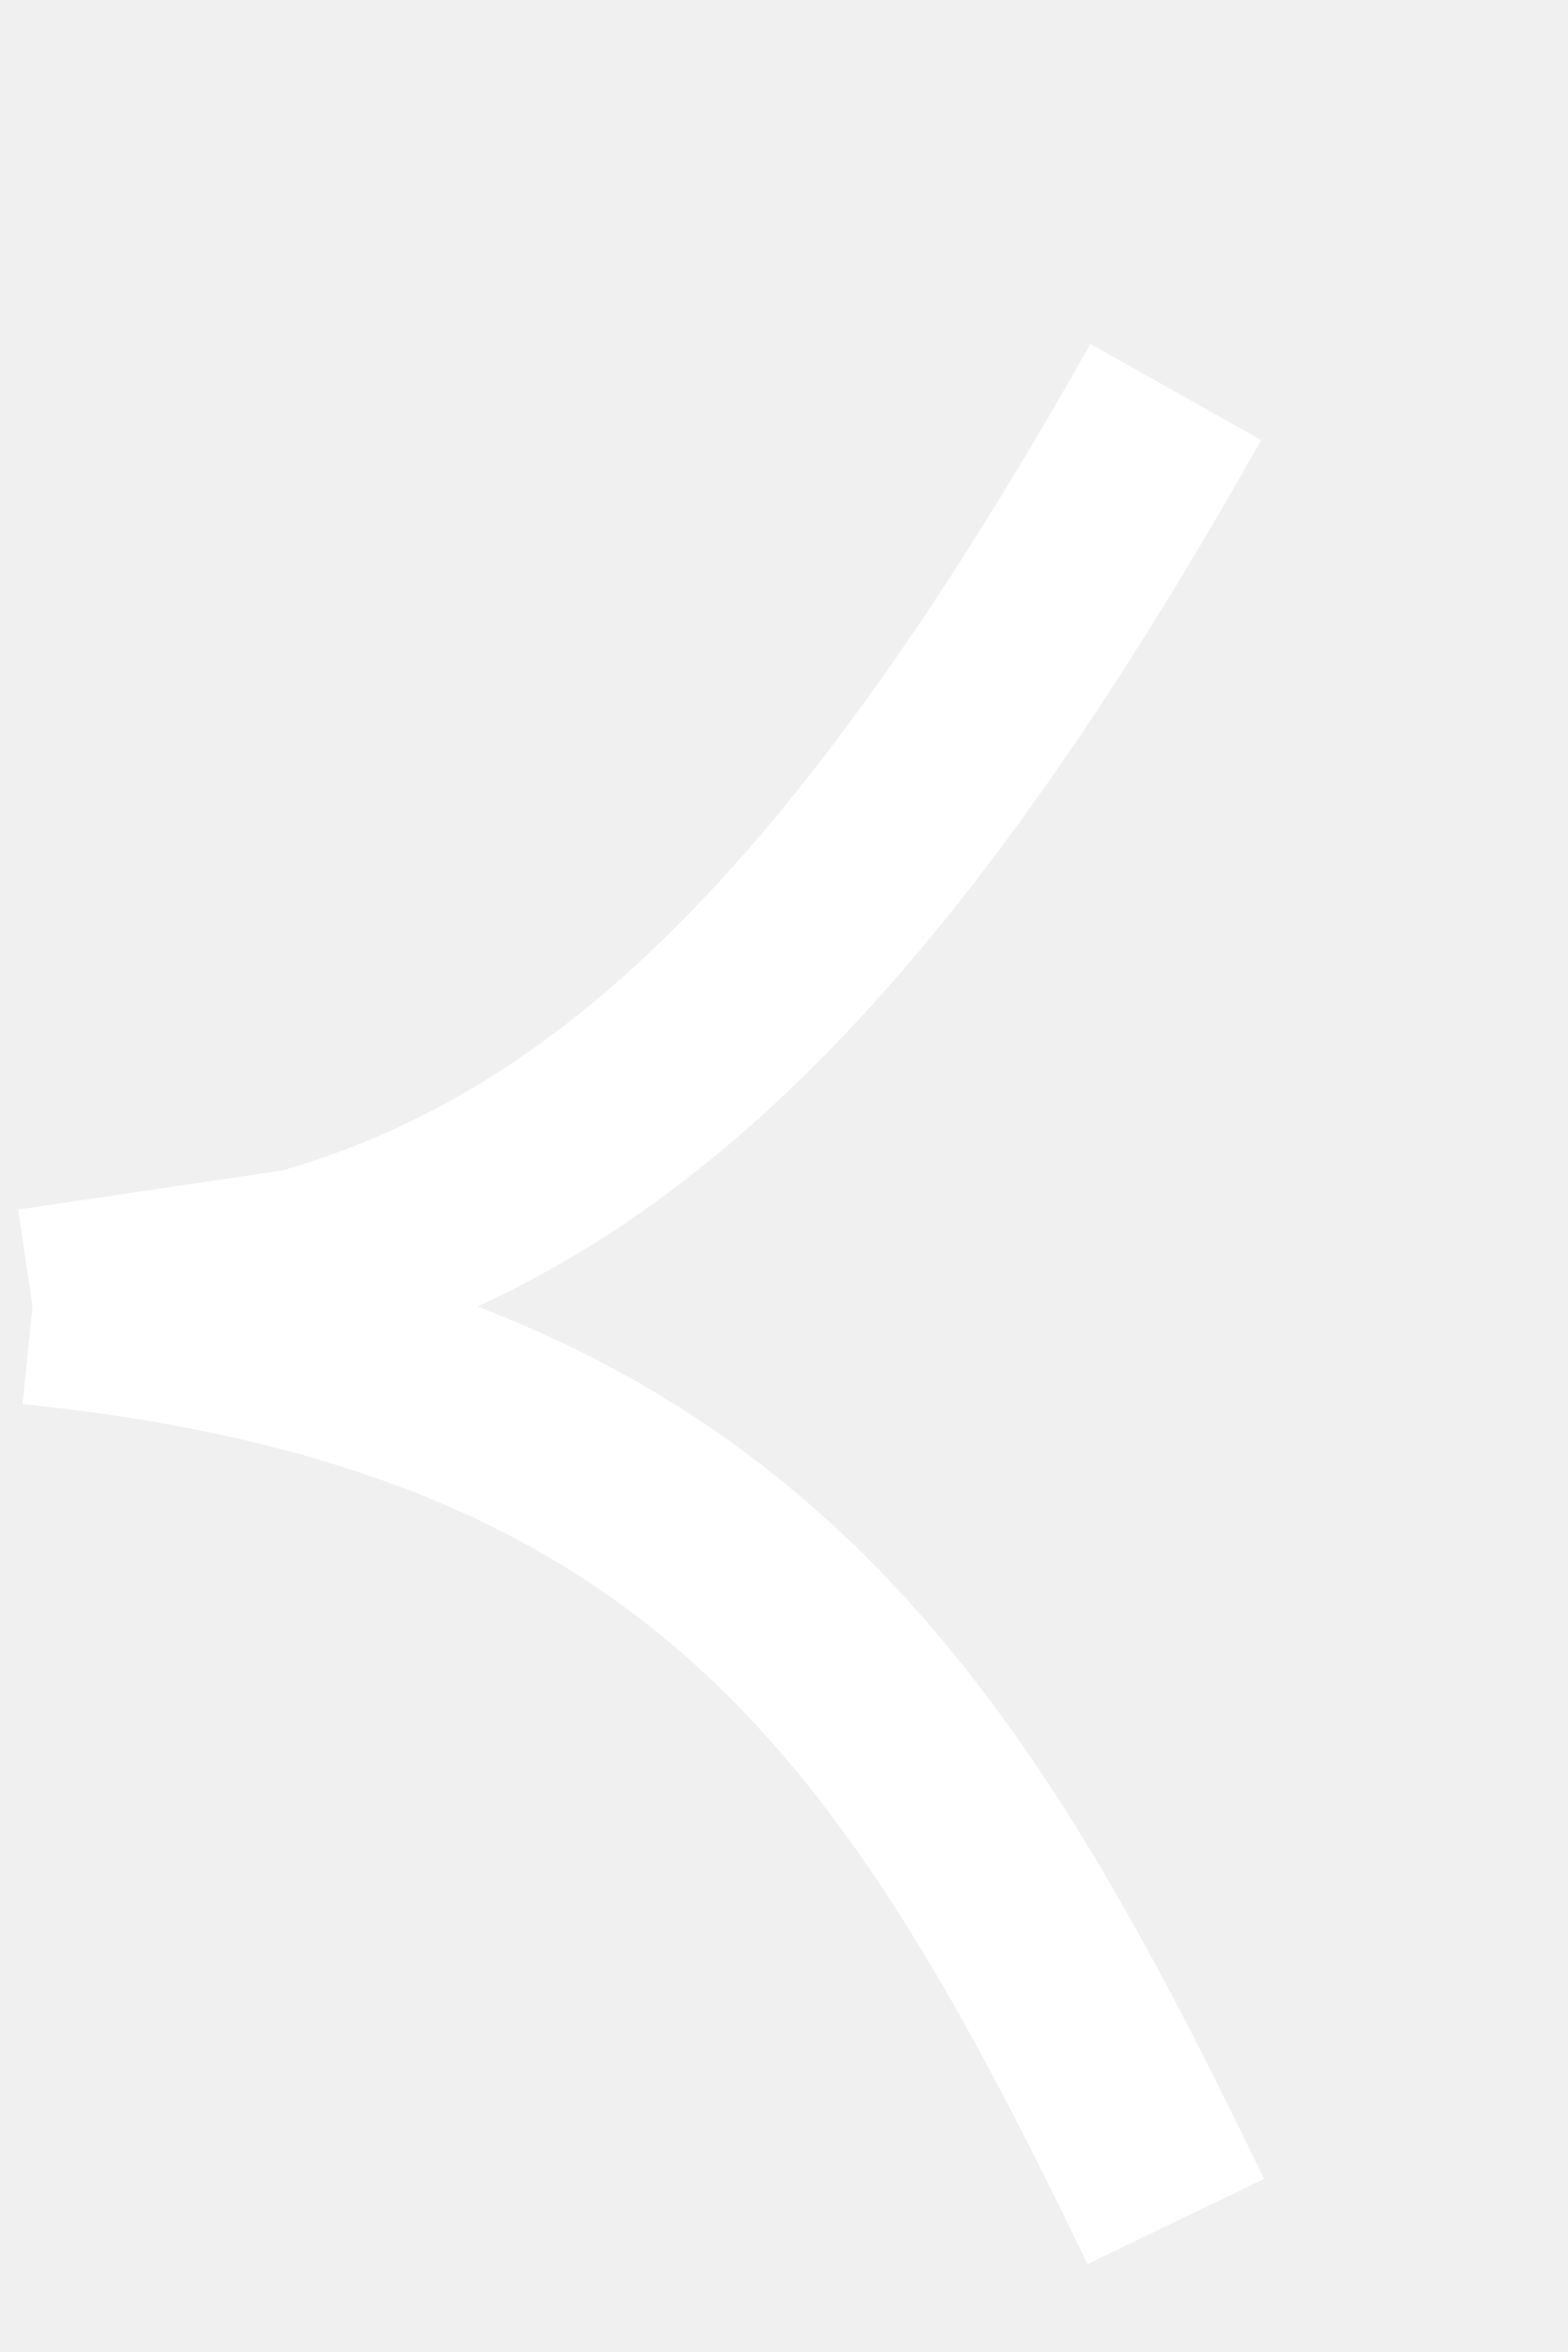
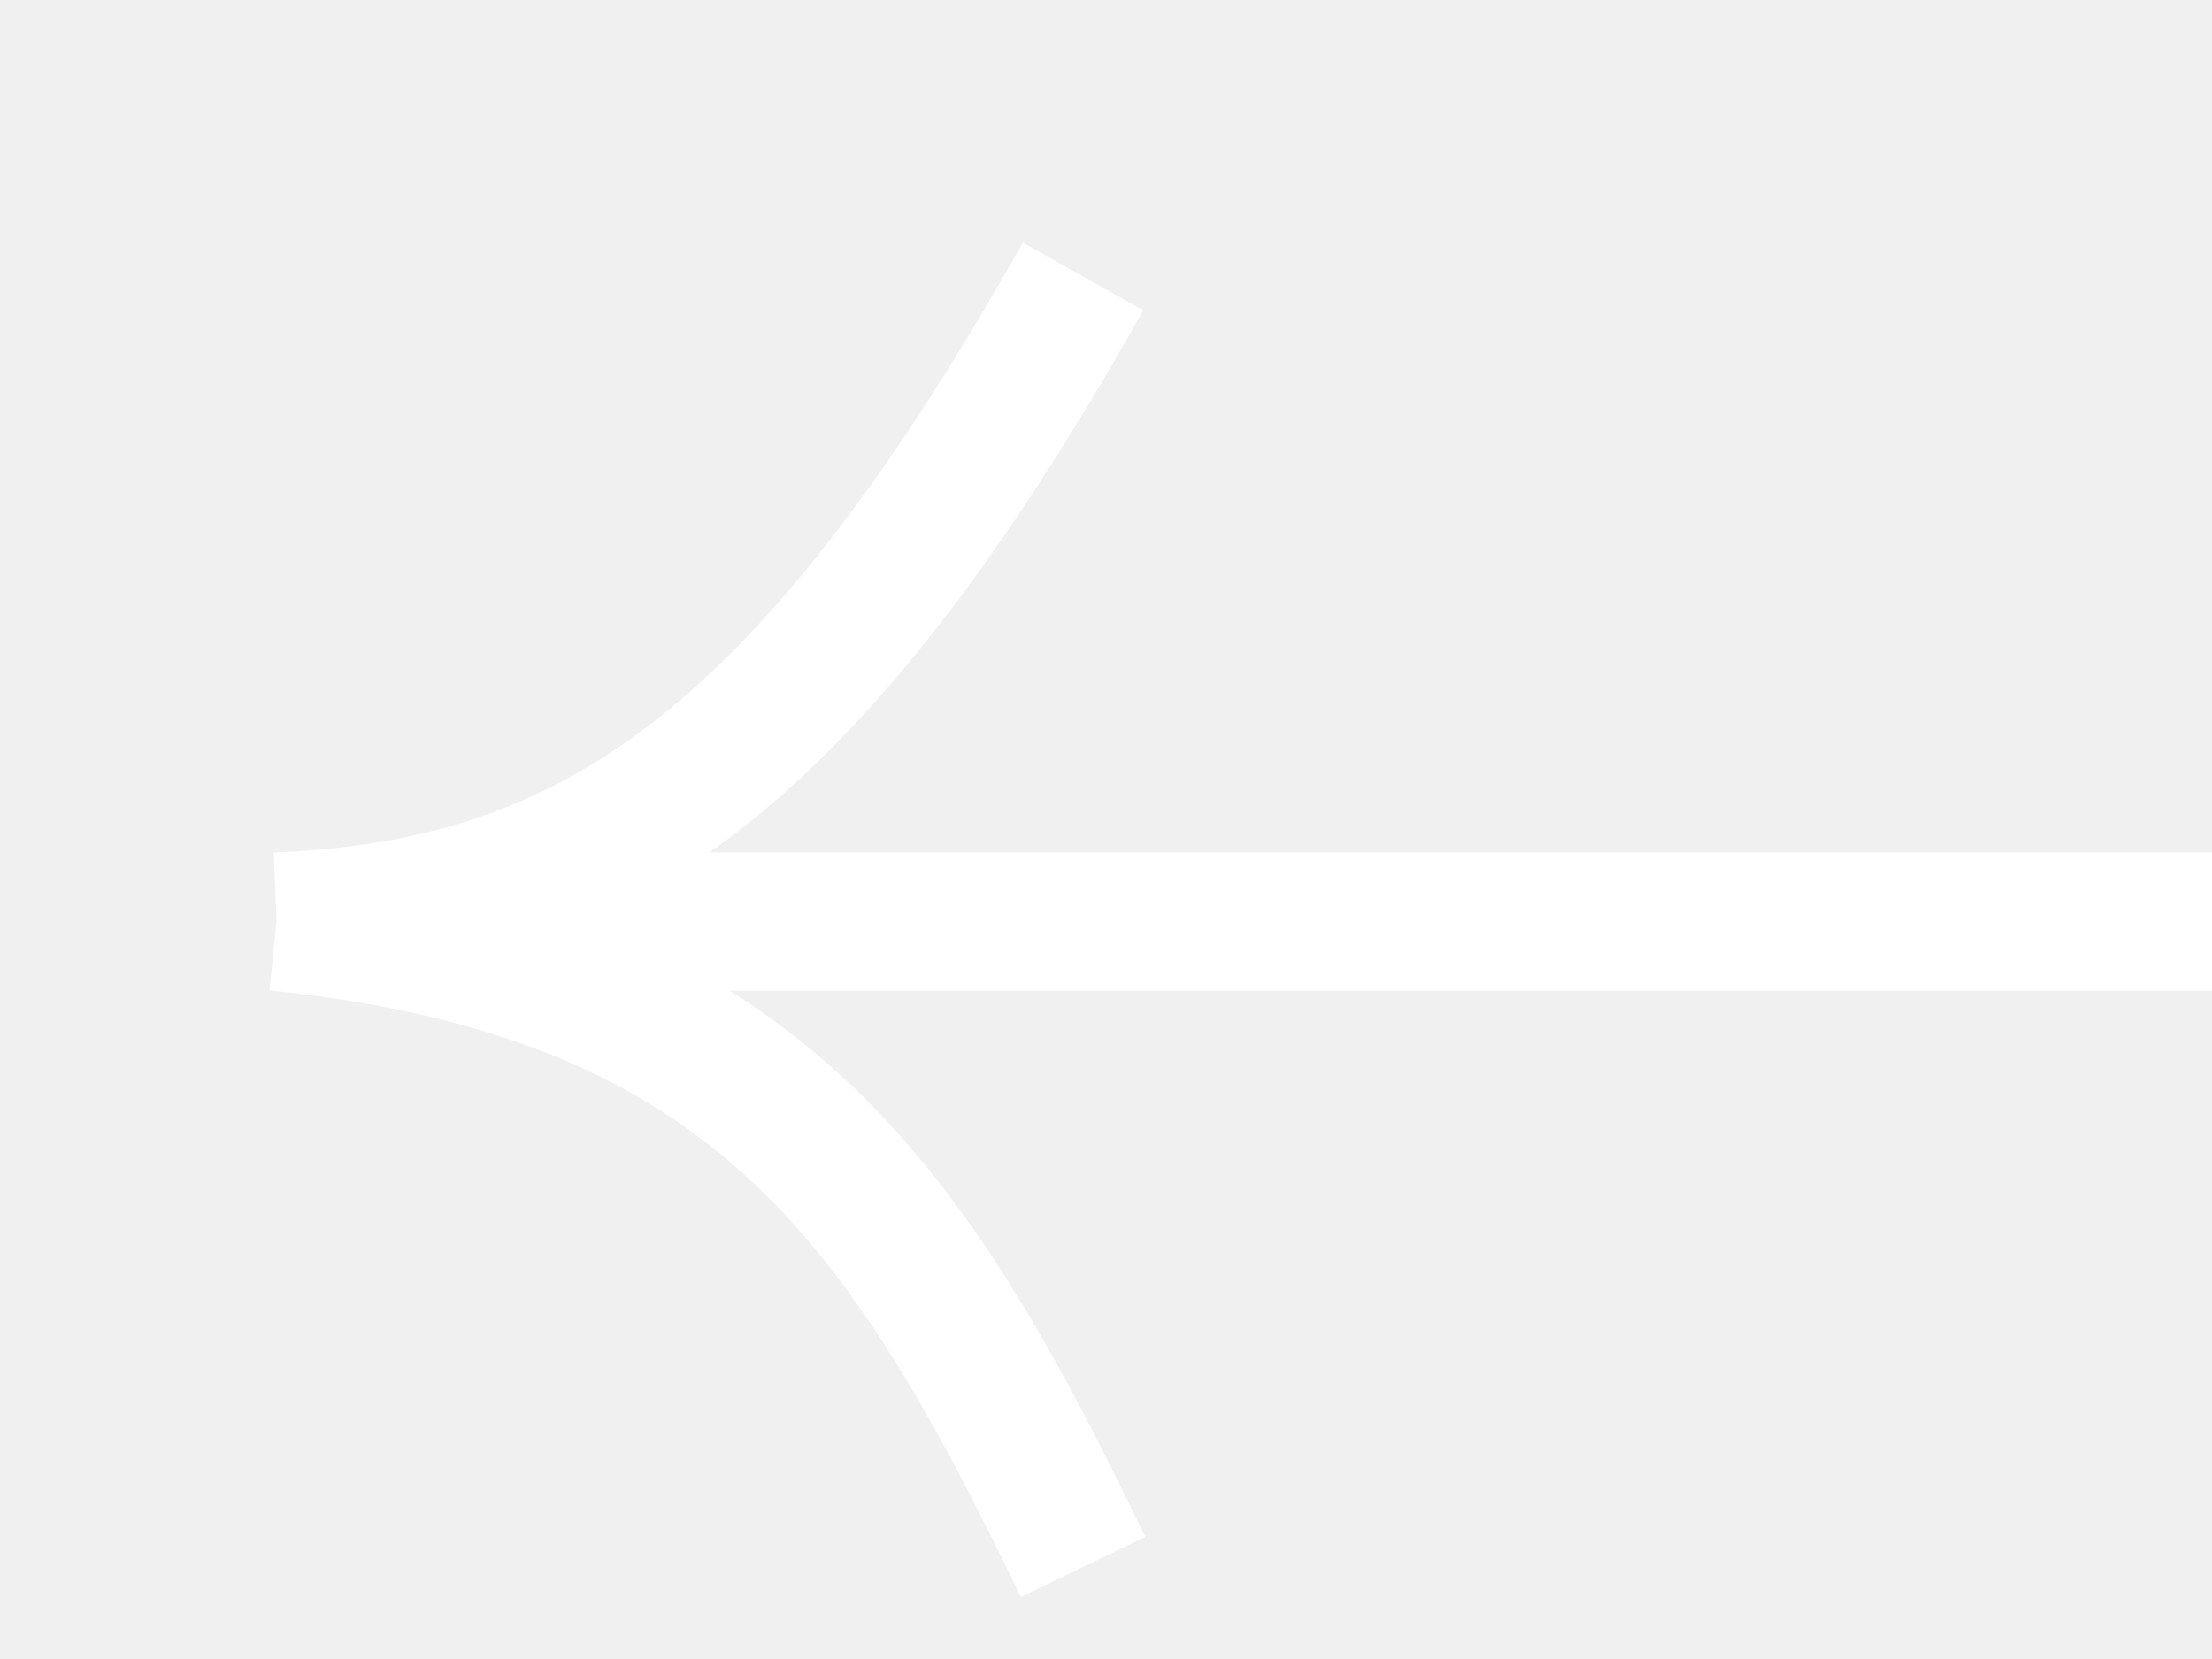
- <svg xmlns="http://www.w3.org/2000/svg" width="4" height="6" viewBox="0 0 4 6" fill="none">
-   <path d="M0.778 3.23L0.083 3.333M0.083 3.333C1.198 3.289 1.99 2.795 3 1M0.083 3.333C1.814 3.51 2.362 4.344 3 5.667" stroke="white" stroke-width="0.5" />
+ <svg xmlns="http://www.w3.org/2000/svg" width="8" height="6" viewBox="0 0 8 6" fill="none">
+   <path d="M8 3.333L1 3.333M1 3.333C2.114 3.289 2.907 2.795 3.917 1M1 3.333C2.73 3.51 3.279 4.344 3.917 5.667" stroke="white" stroke-width="0.5" />
</svg>
